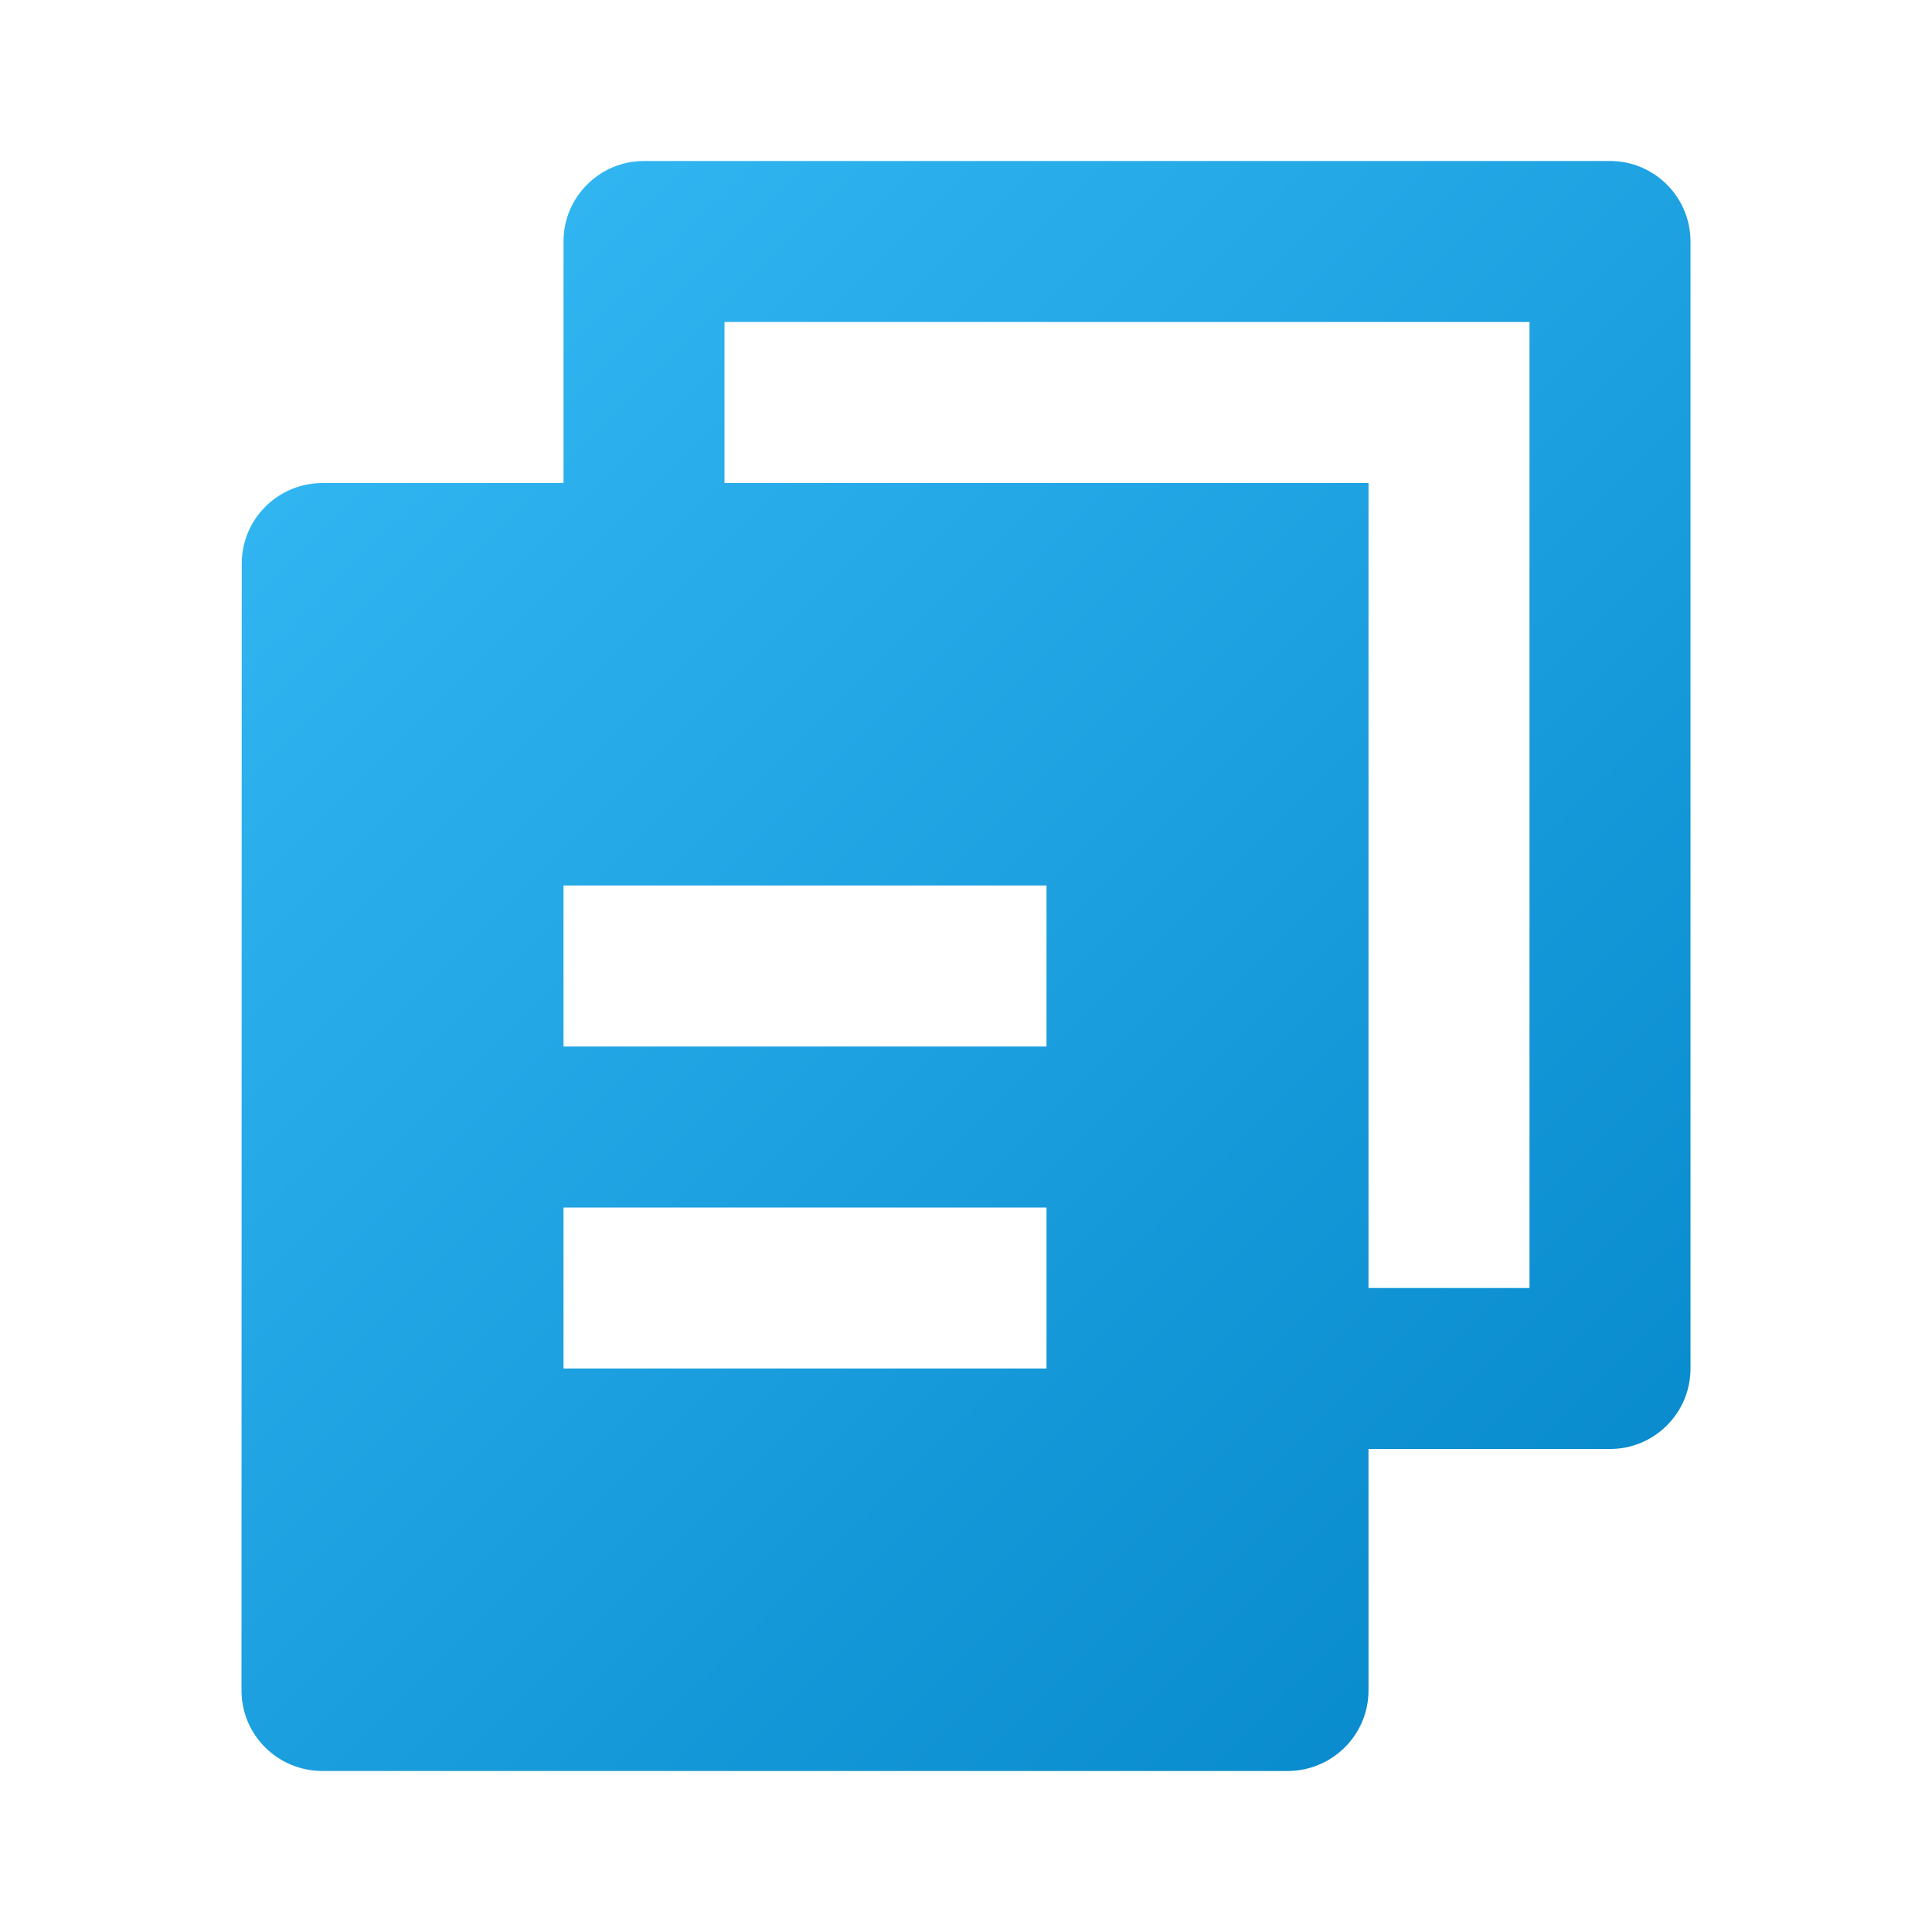
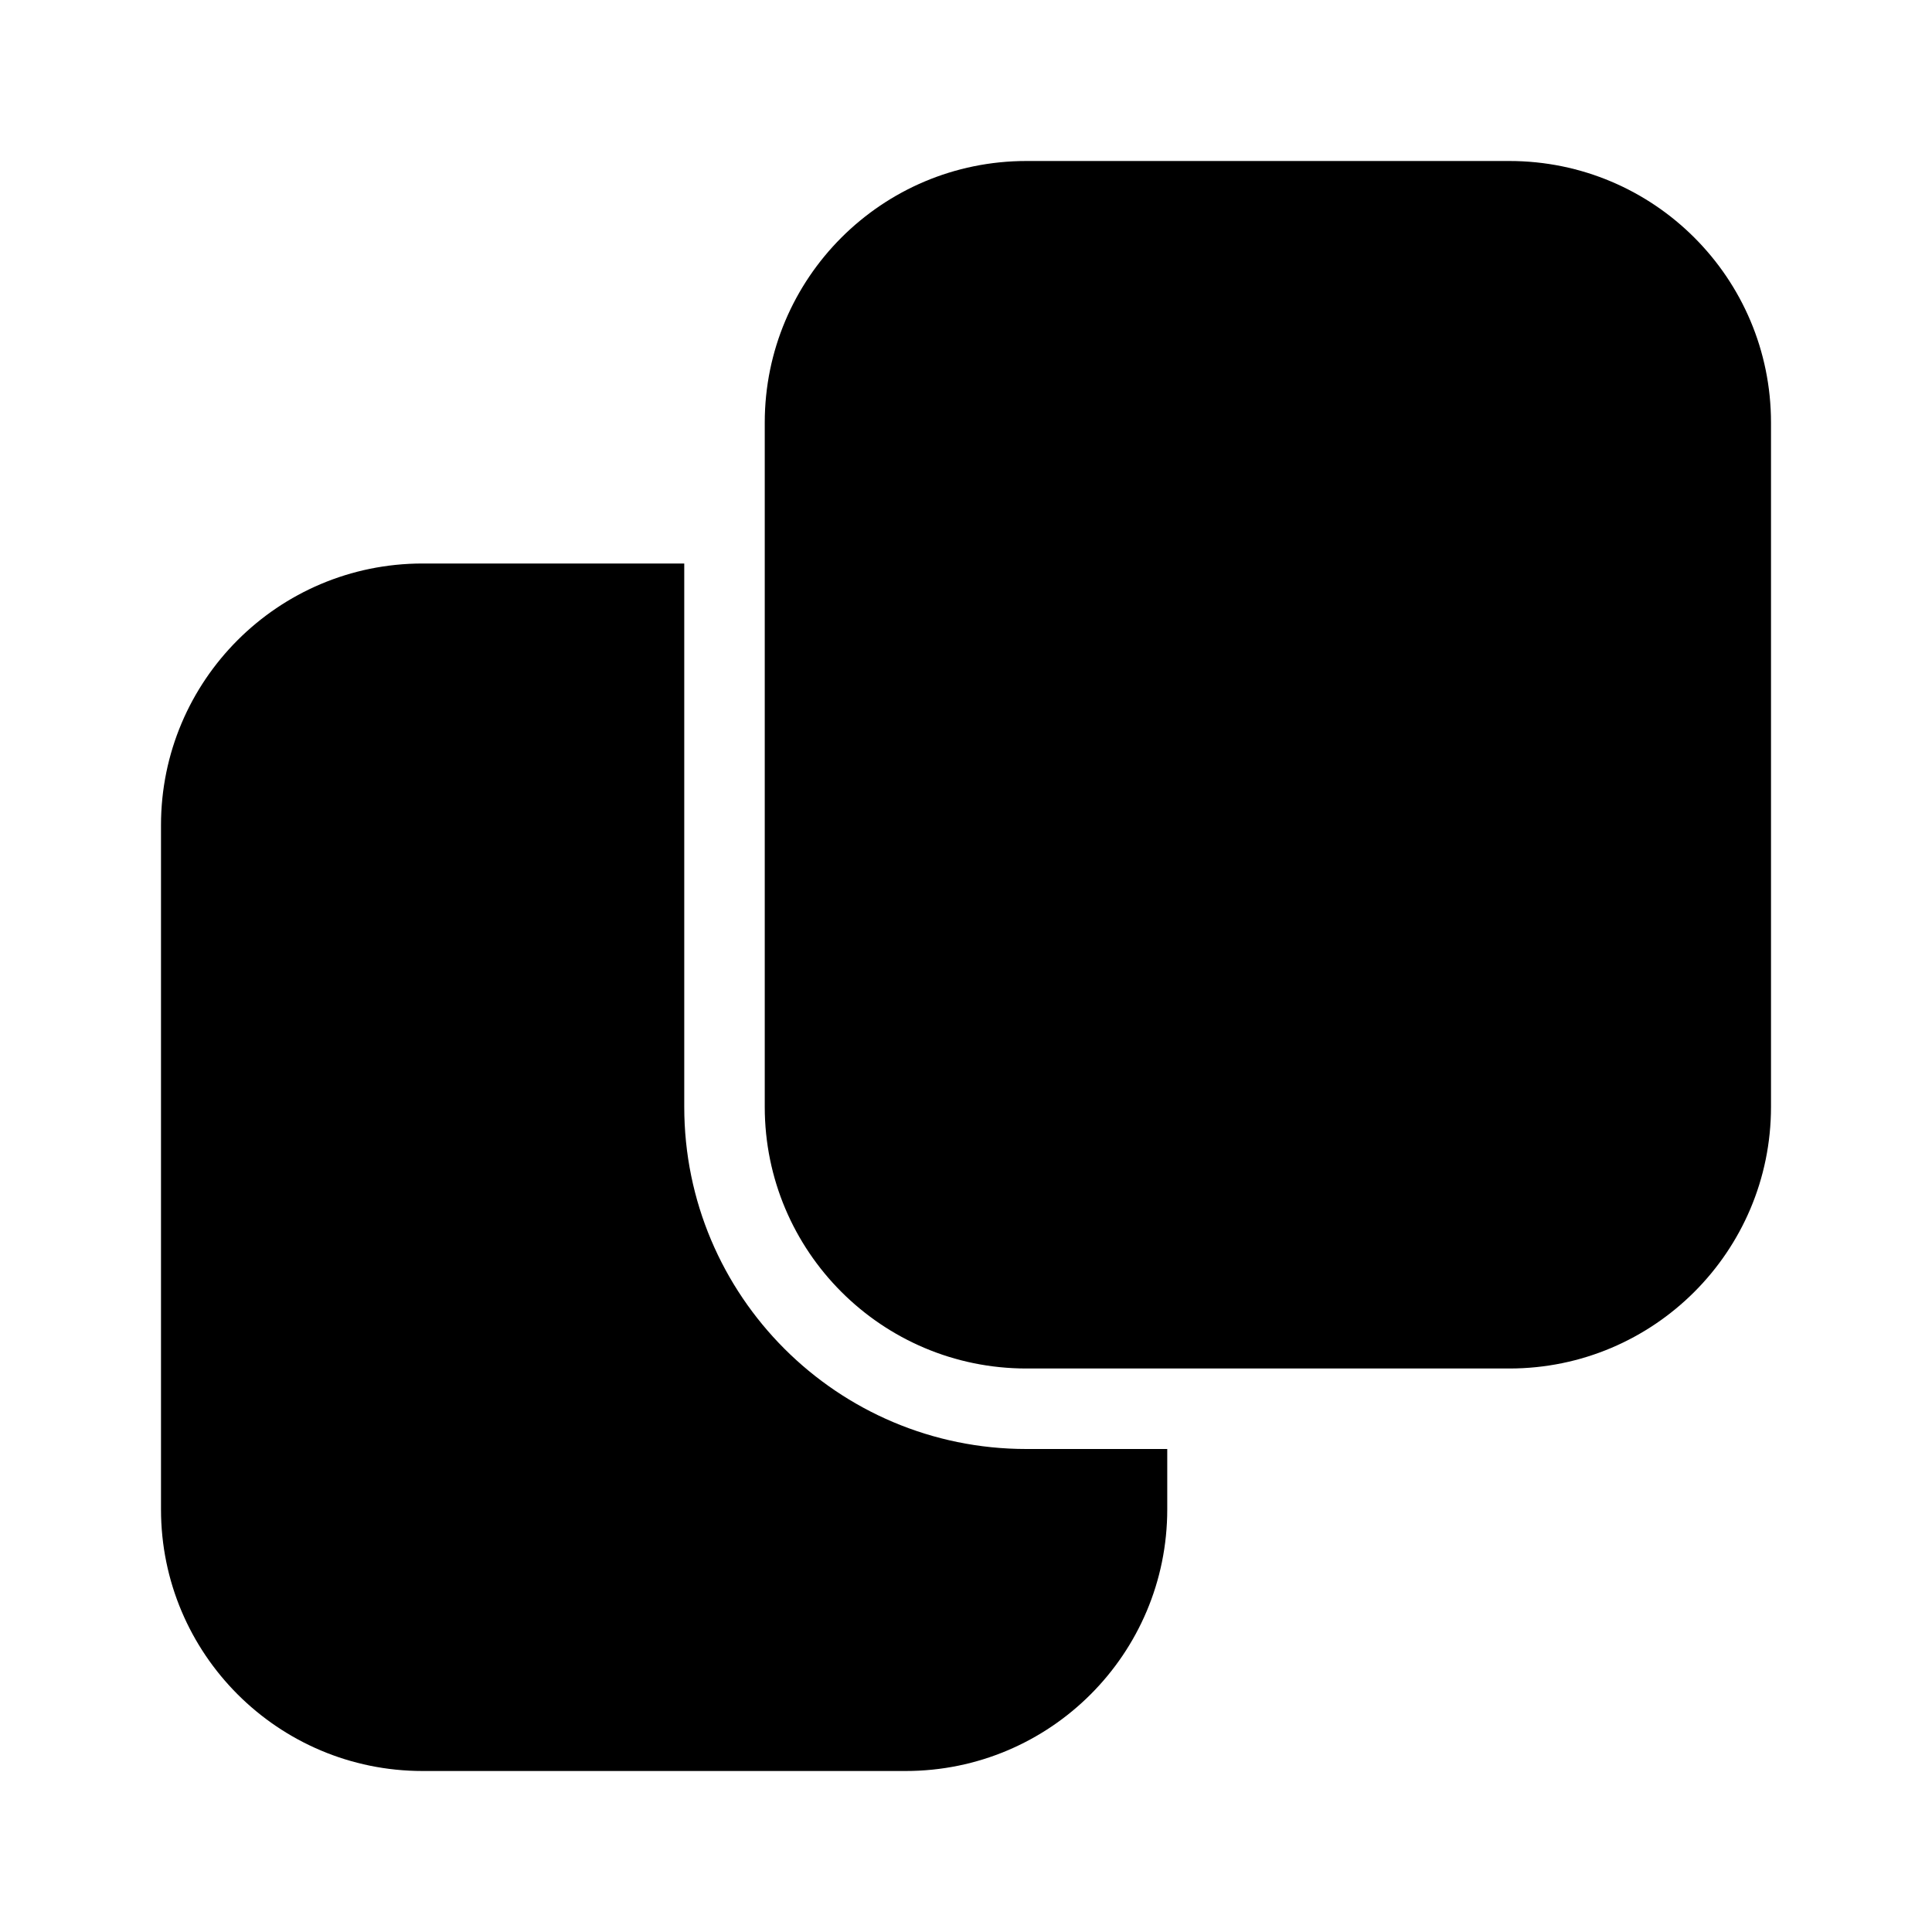
- <svg xmlns="http://www.w3.org/2000/svg" viewBox="0 0 24 24" width="24" height="24">
-   <defs>
-     <linearGradient id="ri_copy" x1="2" y1="2" x2="22" y2="22" gradientUnits="userSpaceOnUse">
-       <stop stop-color="#38bdf8" />
-       <stop offset="1" stop-color="#0284c7" />
-     </linearGradient>
-   </defs>
-   <g fill="none">
-     <path fill="url(#ri_copy)" d="M7 6V3C7 2.448 7.448 2 8 2H20C20.552 2 21 2.448 21 3V17C21 17.552 20.552 18 20 18H17V20.999C17 21.552 16.55 22 15.993 22H4.007C3.451 22 3 21.555 3 20.999L3.003 7.001C3.003 6.448 3.453 6 4.009 6H7ZM9 6H17V16H19V4H9V6ZM7 11V13H13V11H7ZM7 15V17H13V15H7Z" />
-   </g>
+ <svg xmlns="http://www.w3.org/2000/svg" width="24" height="24" viewBox="0 0 24 24">
+   <path fill="currentColor" d="M8.5 13.75A4.25 4.25 0 0 0 12.75 18h1.75v.75A3.25 3.25 0 0 1 11.25 22h-6A3.25 3.25 0 0 1 2 18.75v-8.5A3.25 3.25 0 0 1 5.25 7H8.5zM18.75 2A3.25 3.25 0 0 1 22 5.25v8.5A3.25 3.25 0 0 1 18.75 17h-6a3.25 3.25 0 0 1-3.25-3.25v-8.5A3.25 3.25 0 0 1 12.75 2z" />
</svg>
